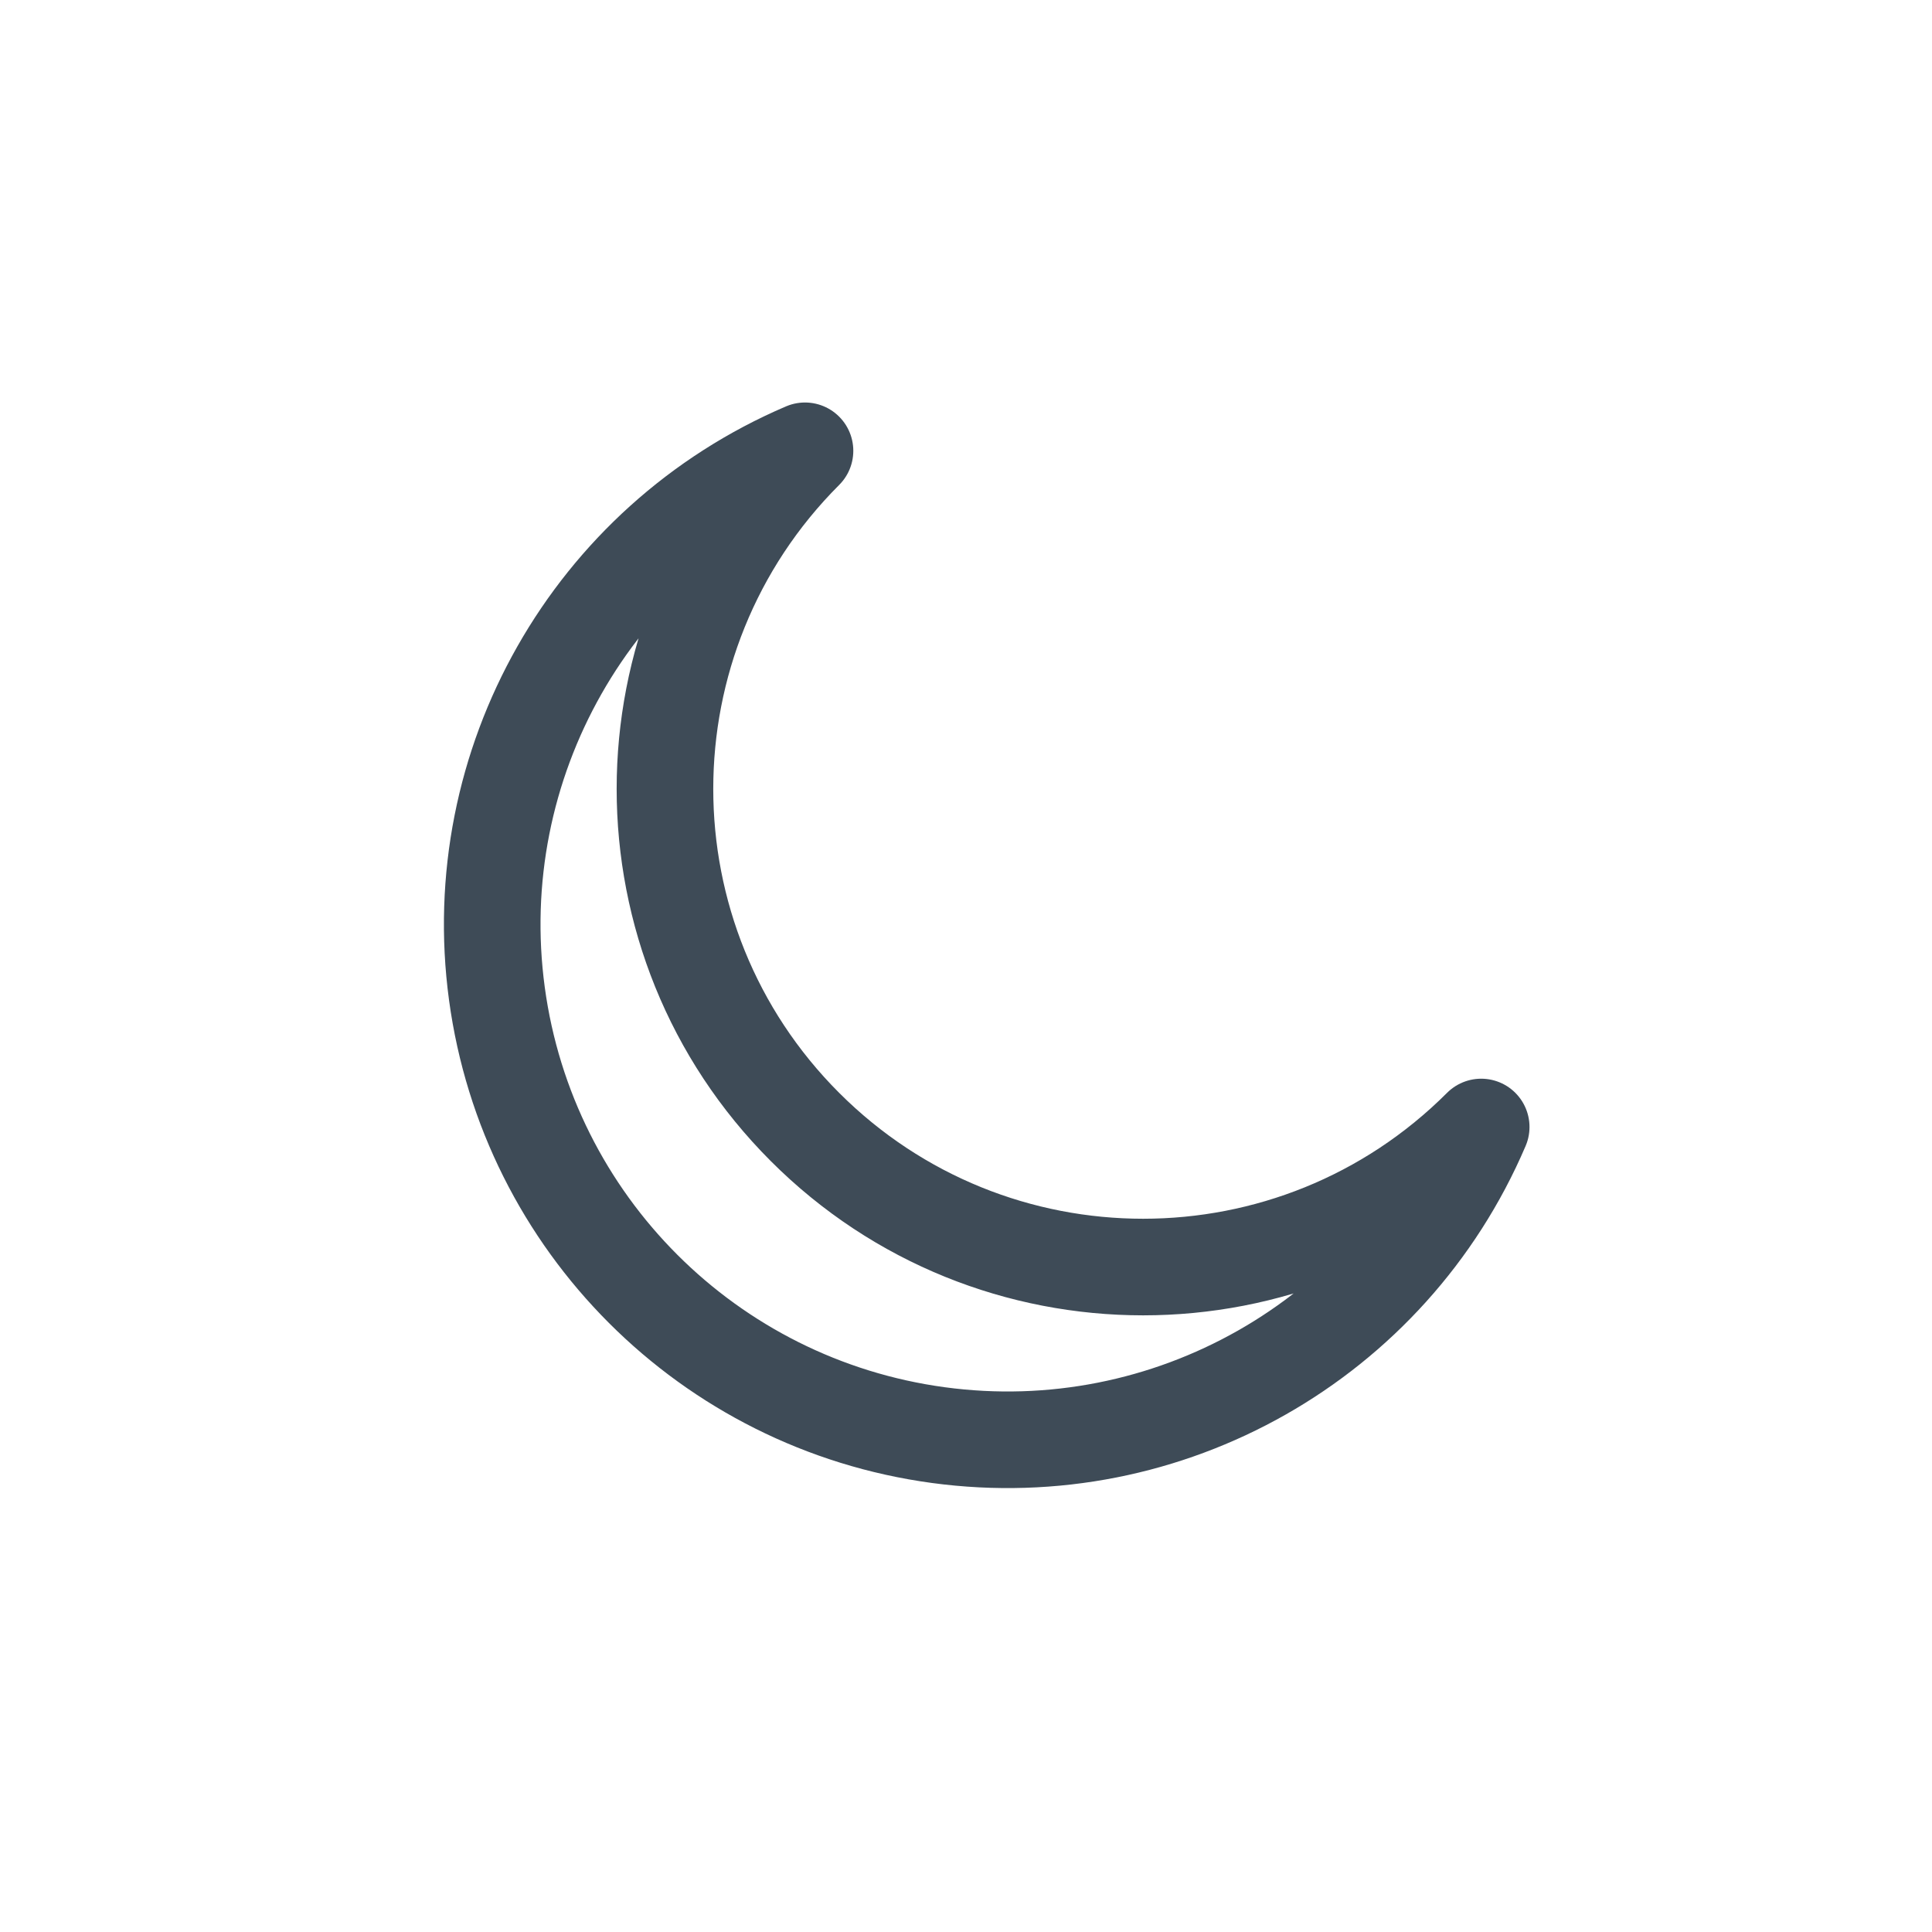
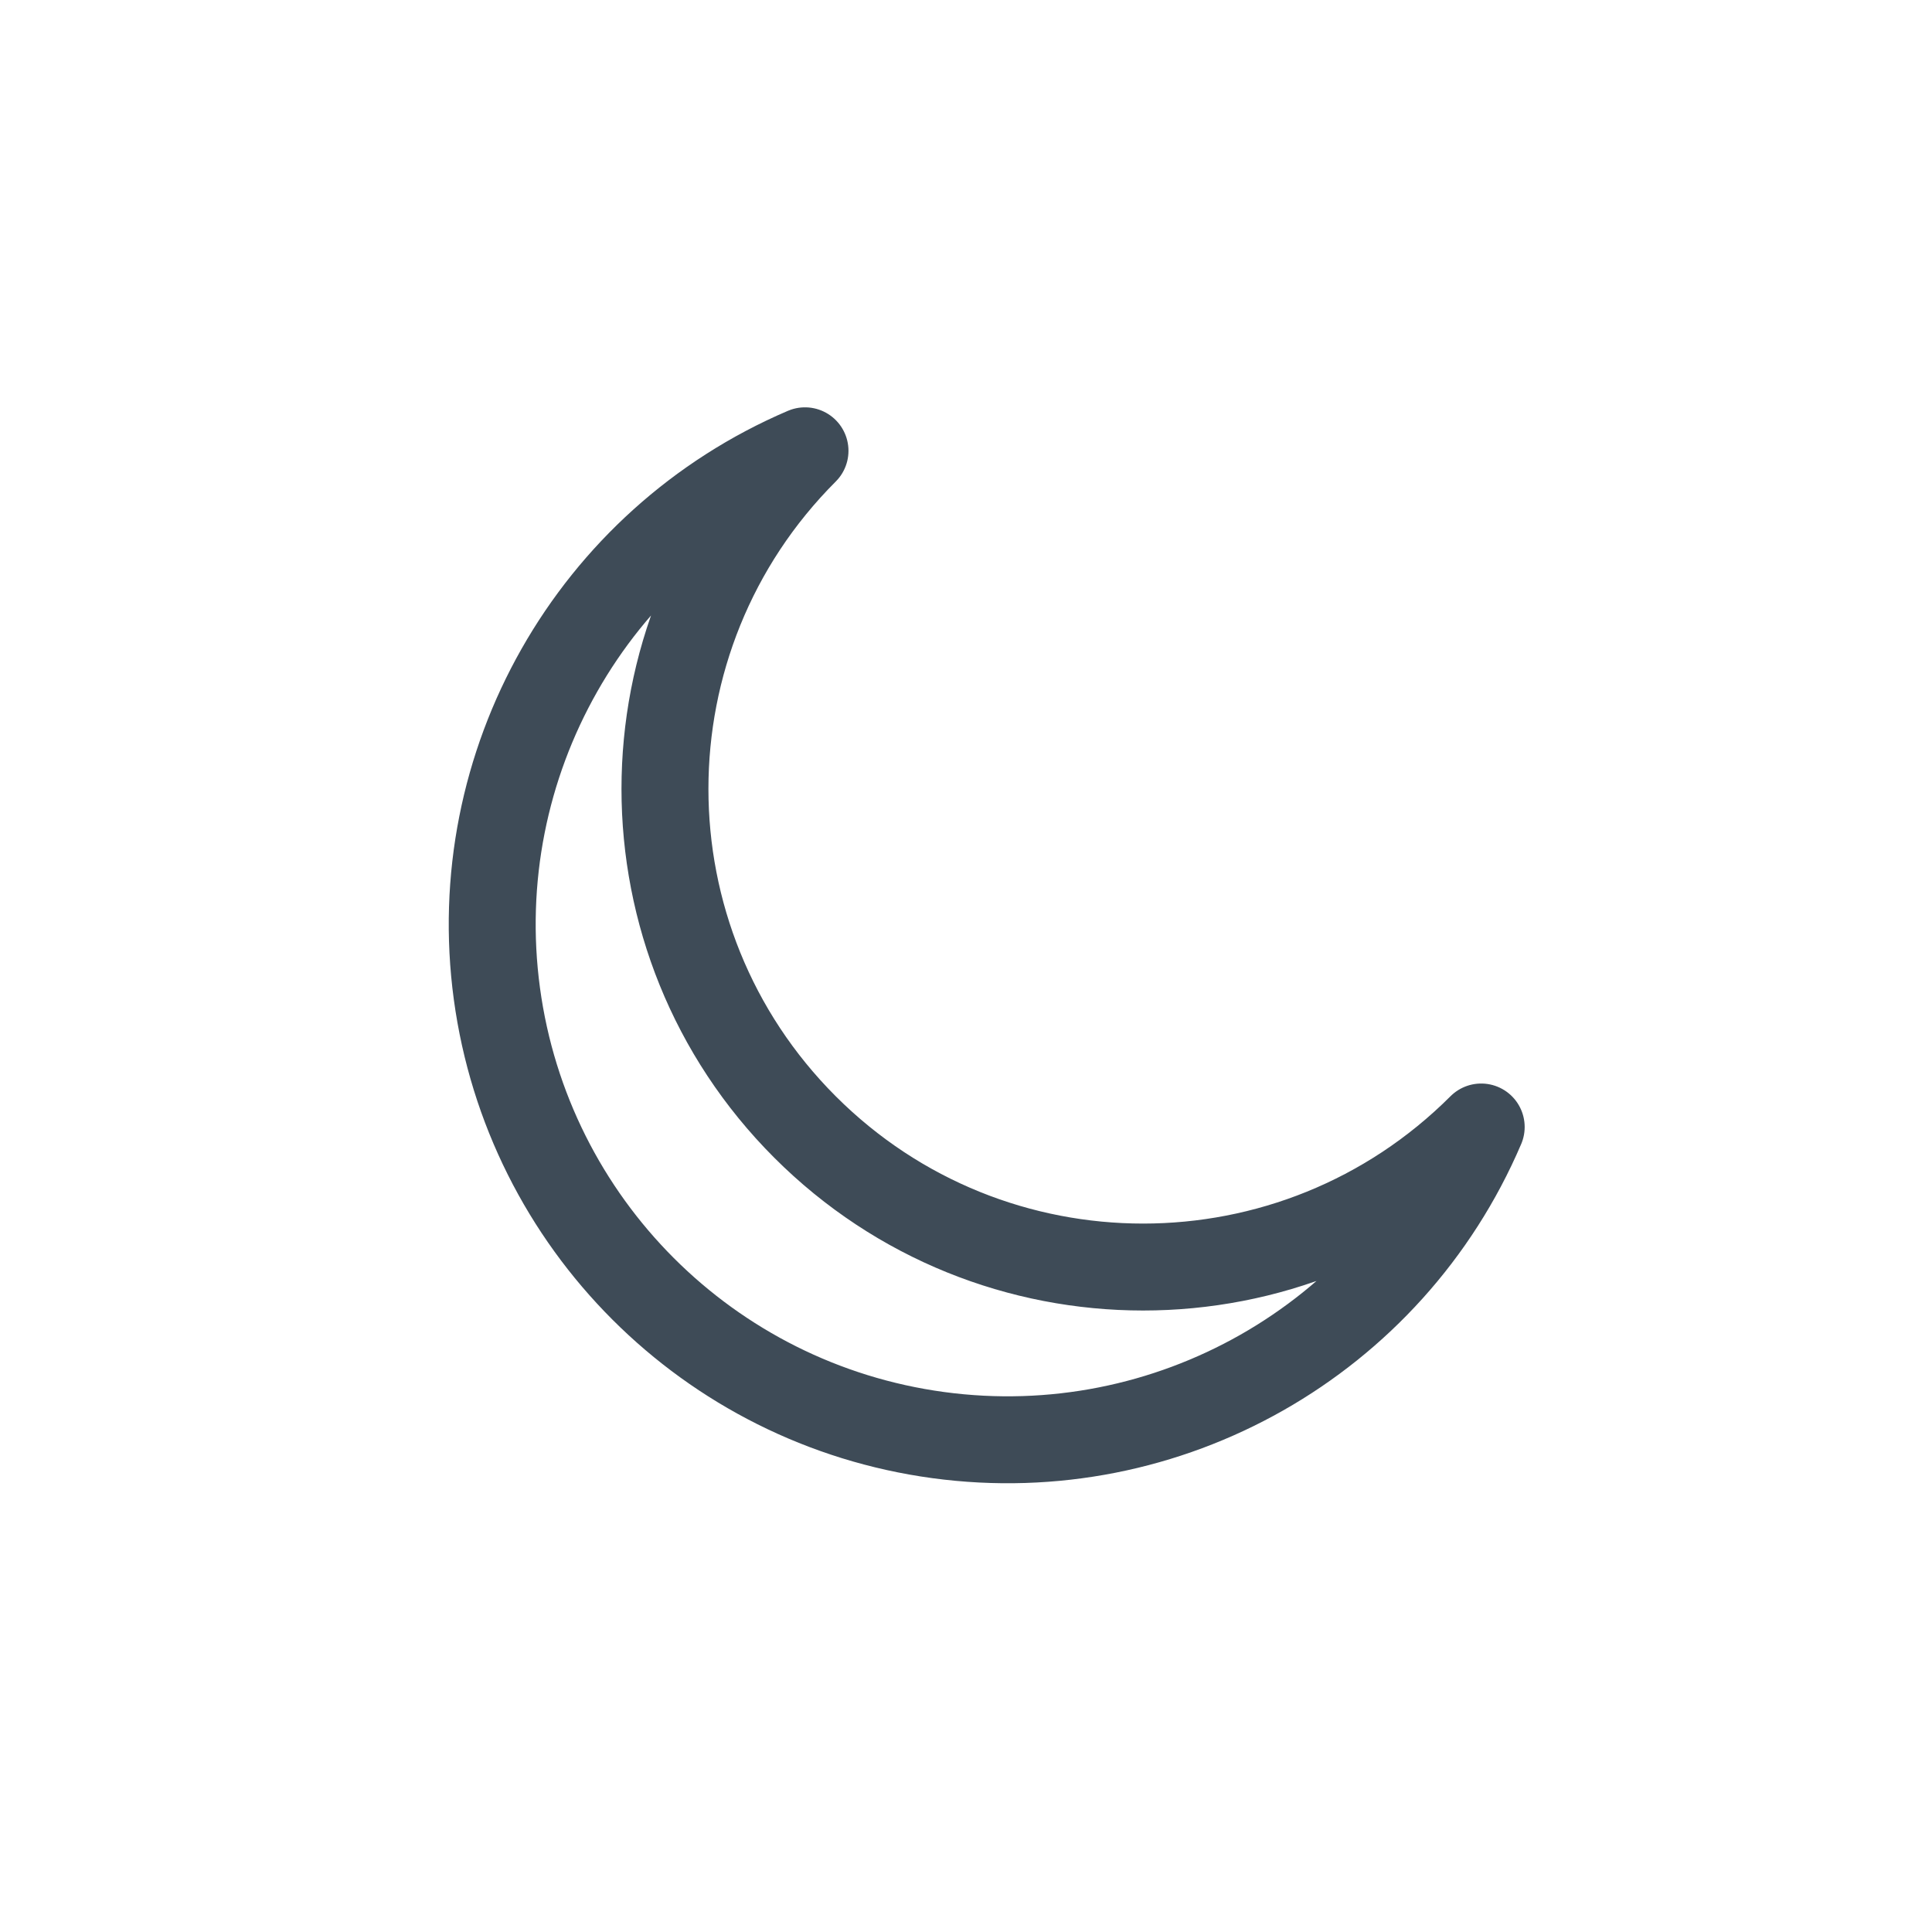
<svg xmlns="http://www.w3.org/2000/svg" viewBox="0 0 24 24" width="24" height="24">
-   <path d="M20 14.5A8 8 0 1 1 9.5 4a6.5 6.5 0 0 0 10.5 10.5z" transform="translate(2.4 2.4) scale(.8)" fill="none" stroke="#3E4B57" stroke-width="1.5" stroke-linecap="round" stroke-linejoin="round" />
+   <path d="M20 14.5A8 8 0 1 1 9.5 4a6.5 6.5 0 0 0 10.5 10.5z" transform="translate(2.4 2.4) scale(.8)" fill="none" stroke="#3E4B57" stroke-width="1.35" stroke-linecap="round" stroke-linejoin="round" />
</svg>
